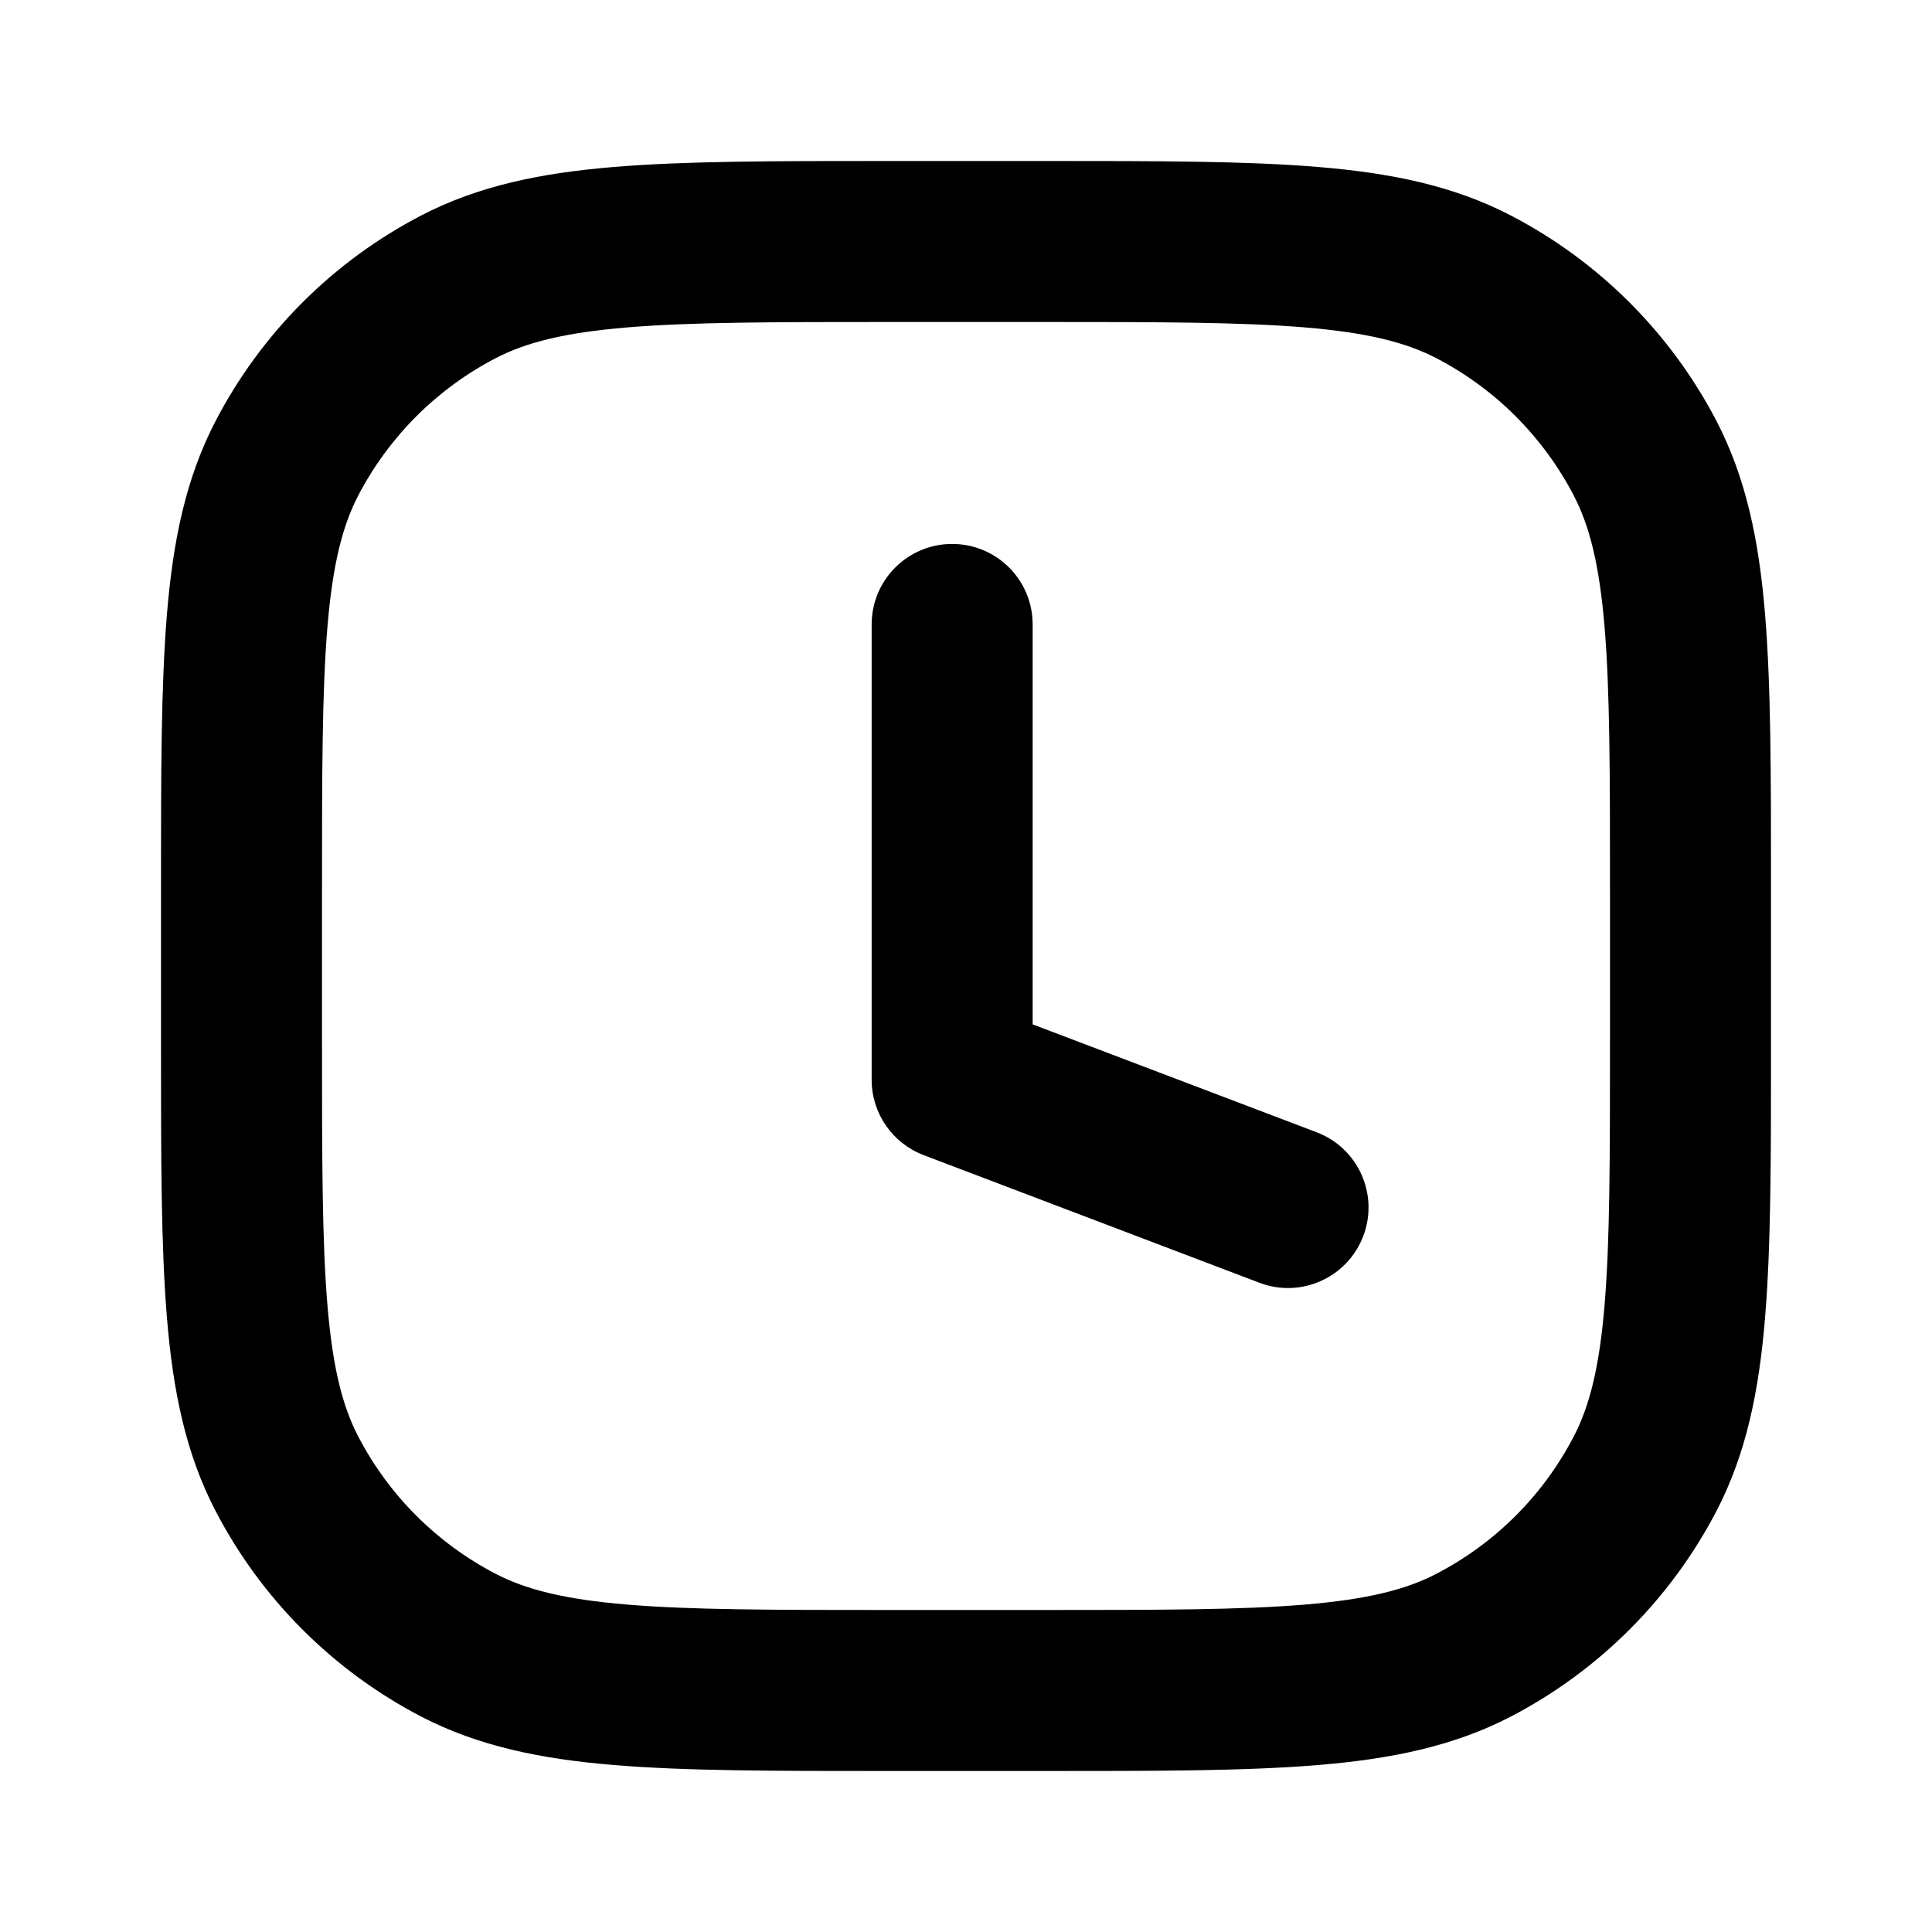
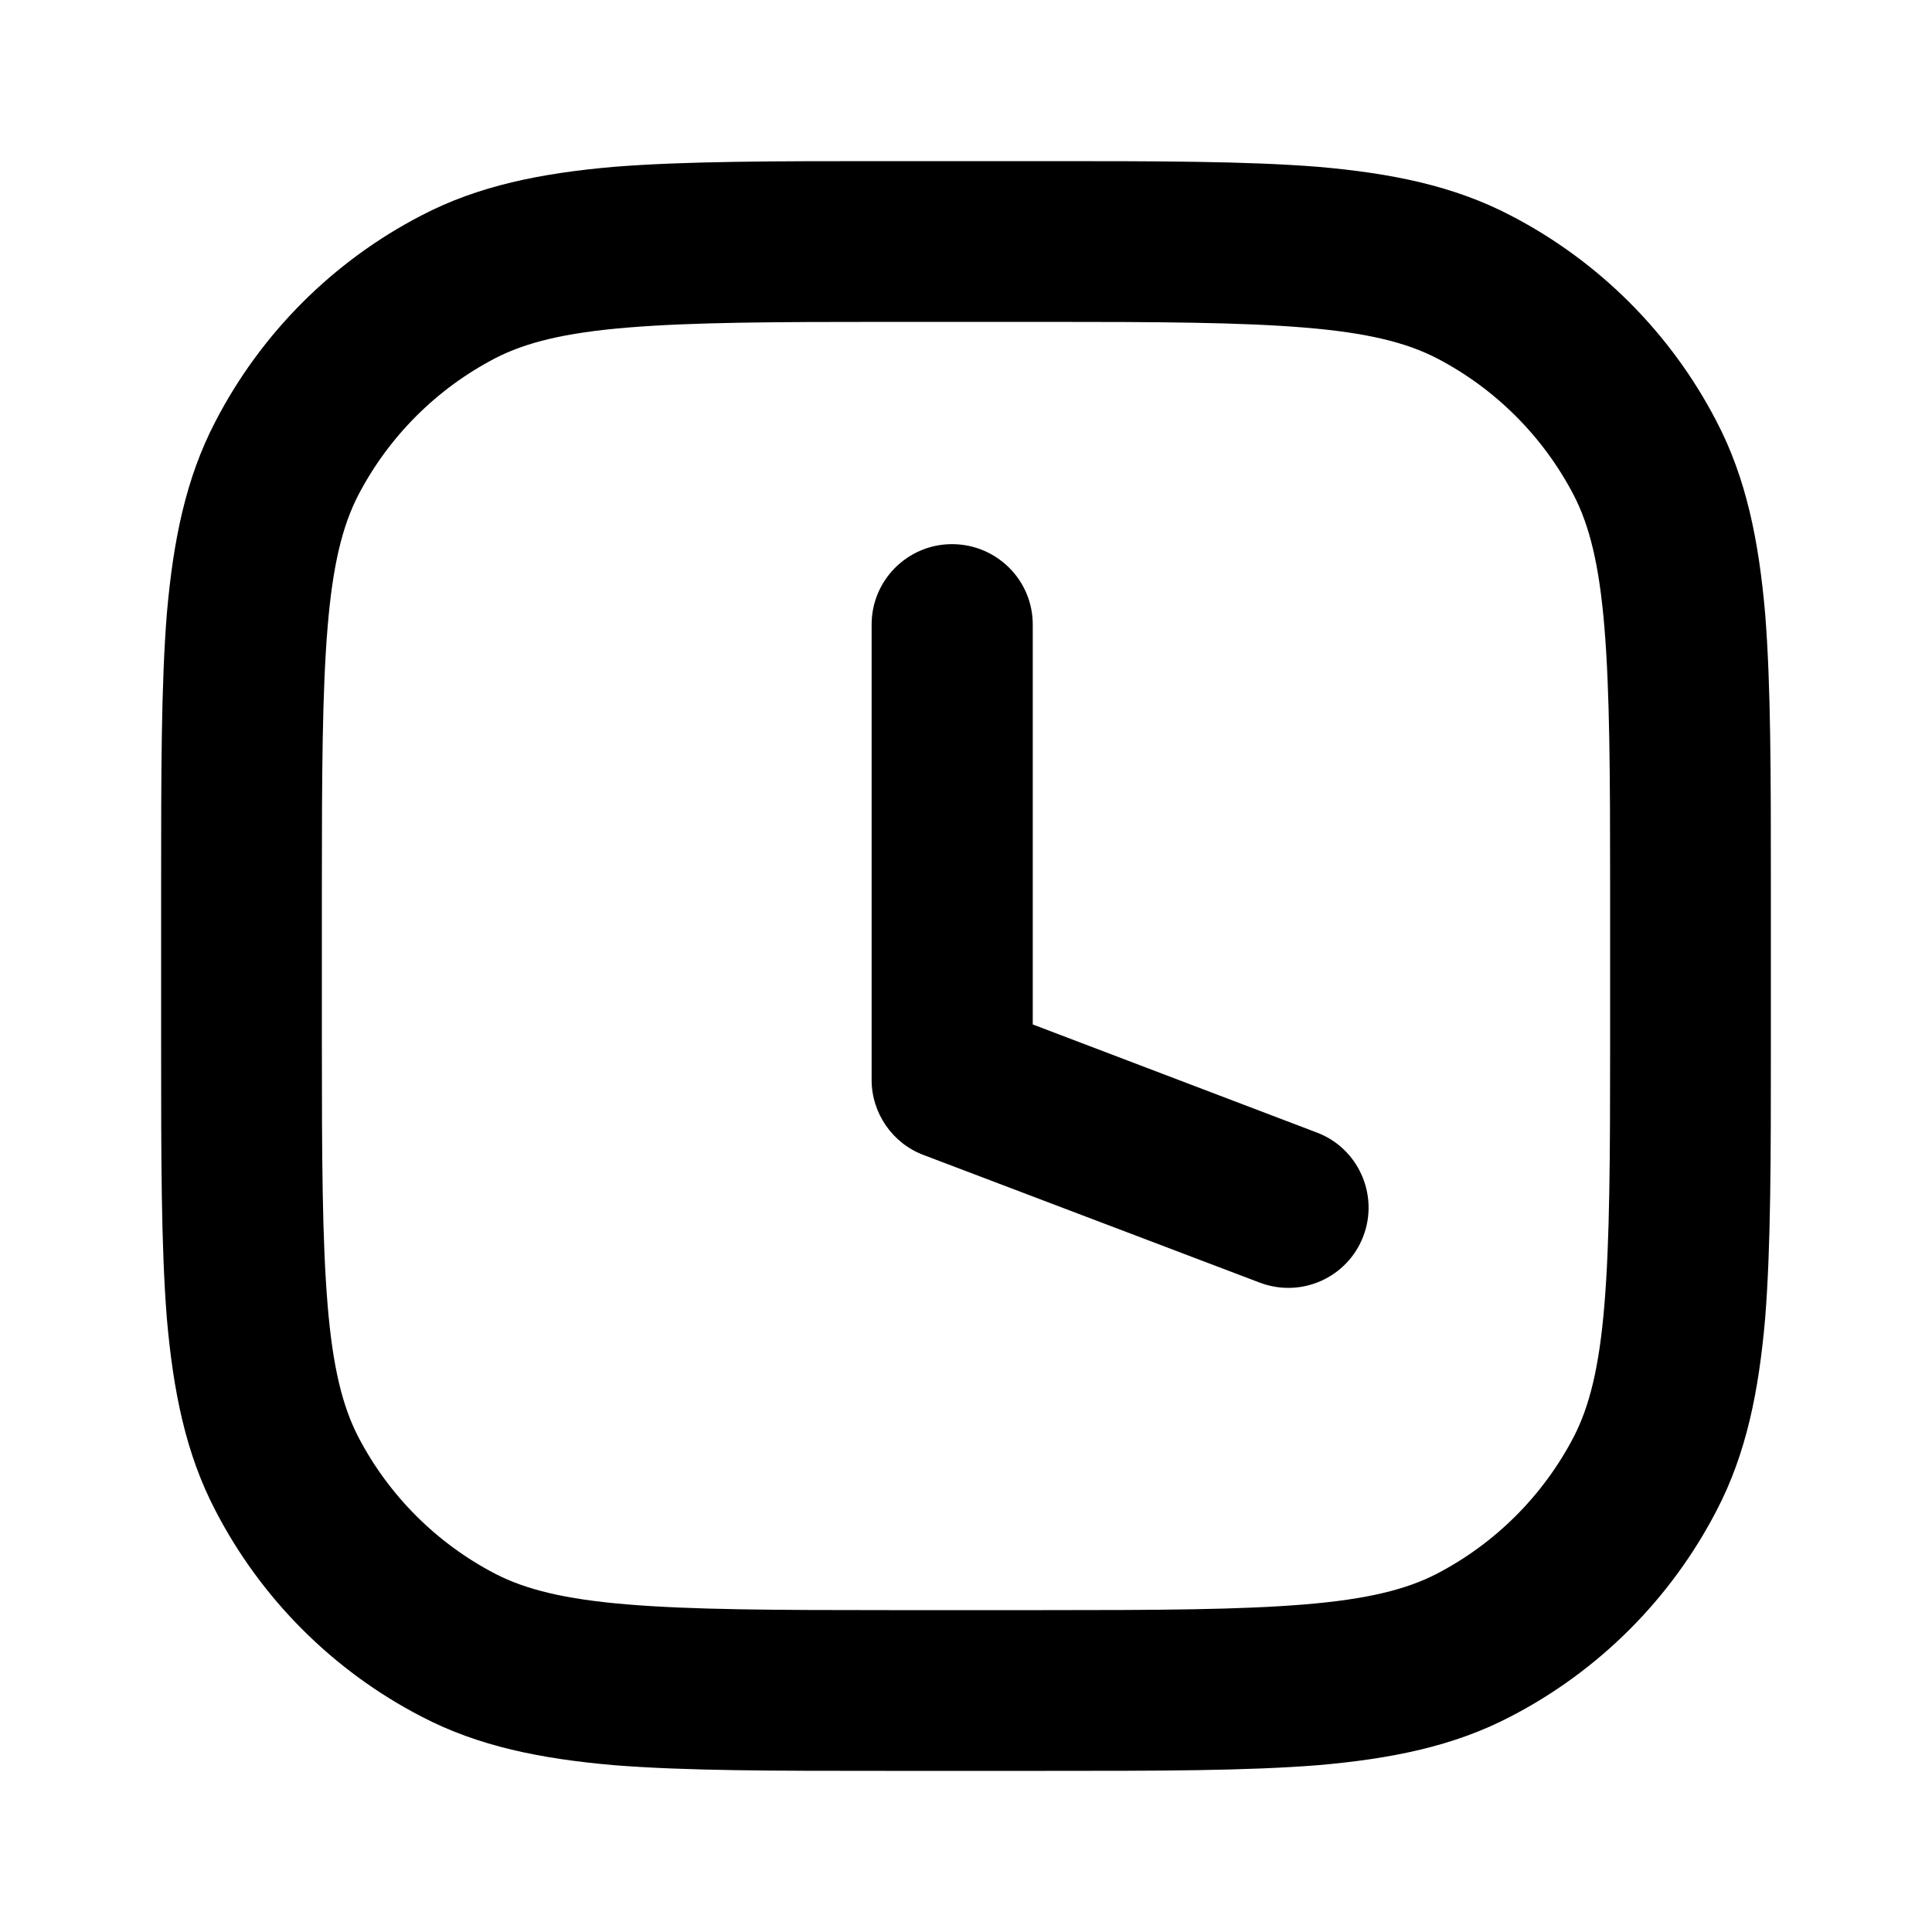
- <svg xmlns="http://www.w3.org/2000/svg" width="800px" height="800px" viewBox="0 0 24 24" fill="none">
-   <g id="SVGRepo_bgCarrier" stroke-width="0" />
-   <g id="SVGRepo_tracerCarrier" stroke-linecap="round" stroke-linejoin="round" />
-   <g id="SVGRepo_iconCarrier">
-     <path fill-rule="evenodd" clip-rule="evenodd" d="M11.005 2H12.995C14.38 2 15.483 2 16.372 2.074C17.282 2.149 18.058 2.308 18.766 2.676C19.862 3.245 20.755 4.138 21.325 5.234C21.692 5.943 21.851 6.718 21.926 7.628C22 8.517 22 9.62 22 11.005V12.995C22 14.38 22 15.483 21.926 16.372C21.851 17.282 21.692 18.058 21.325 18.766C20.755 19.862 19.862 20.755 18.766 21.325C18.058 21.692 17.282 21.851 16.372 21.926C15.483 22 14.38 22 12.995 22H11.005C9.62 22 8.517 22 7.628 21.926C6.718 21.851 5.943 21.692 5.234 21.325C4.138 20.755 3.245 19.862 2.676 18.766C2.308 18.058 2.149 17.282 2.074 16.372C2 15.483 2 14.38 2 12.995V11.005C2 9.619 2 8.517 2.074 7.628C2.149 6.718 2.308 5.943 2.676 5.234C3.245 4.138 4.138 3.245 5.234 2.676C5.943 2.308 6.718 2.149 7.628 2.074C8.517 2 9.619 2 11.005 2ZM7.794 4.067C7.01 4.132 6.531 4.255 6.156 4.45C5.426 4.83 4.83 5.426 4.45 6.156C4.255 6.531 4.132 7.01 4.067 7.794C4.001 8.59 4 9.609 4 11.05V12.95C4 14.39 4.001 15.41 4.067 16.206C4.132 16.991 4.255 17.469 4.45 17.844C4.83 18.575 5.426 19.17 6.156 19.55C6.531 19.745 7.01 19.868 7.794 19.933C8.59 19.999 9.609 20 11.05 20H12.95C14.39 20 15.41 19.999 16.206 19.933C16.991 19.868 17.469 19.745 17.844 19.55C18.575 19.17 19.17 18.575 19.55 17.844C19.745 17.469 19.868 16.991 19.933 16.206C19.999 15.41 20 14.39 20 12.95V11.05C20 9.609 19.999 8.59 19.933 7.794C19.868 7.01 19.745 6.531 19.55 6.156C19.17 5.426 18.575 4.83 17.844 4.45C17.469 4.255 16.991 4.132 16.206 4.067C15.41 4.001 14.39 4 12.95 4H11.05C9.609 4 8.59 4.001 7.794 4.067ZM11.828 6.757C12.381 6.757 12.828 7.205 12.828 7.757V12.725L16.355 14.065C16.872 14.261 17.131 14.839 16.935 15.355C16.738 15.872 16.161 16.131 15.645 15.935L11.473 14.349C11.085 14.201 10.828 13.829 10.828 13.414V7.757C10.828 7.205 11.276 6.757 11.828 6.757Z" fill="#000000" />
+ <svg xmlns="http://www.w3.org/2000/svg" width="20px" height="px" viewBox="0 0 20 20" version="1.1">
+   <g id="surface1">
+     <path style=" stroke:none;fill-rule:evenodd;fill:rgb(0%,0%,0%);fill-opacity:1;" d="M 9.172 1.668 L 10.828 1.668 C 11.984 1.668 12.902 1.668 13.645 1.727 C 14.402 1.793 15.047 1.922 15.637 2.23 C 16.551 2.703 17.297 3.449 17.77 4.363 C 18.078 4.953 18.207 5.598 18.273 6.355 C 18.332 7.098 18.332 8.016 18.332 9.172 L 18.332 10.828 C 18.332 11.984 18.332 12.902 18.273 13.645 C 18.207 14.402 18.078 15.047 17.77 15.637 C 17.297 16.551 16.551 17.297 15.637 17.77 C 15.047 18.078 14.402 18.207 13.645 18.273 C 12.902 18.332 11.984 18.332 10.828 18.332 L 9.172 18.332 C 8.016 18.332 7.098 18.332 6.355 18.273 C 5.598 18.207 4.953 18.078 4.363 17.77 C 3.449 17.297 2.703 16.551 2.23 15.637 C 1.922 15.047 1.793 14.402 1.727 13.645 C 1.668 12.902 1.668 11.984 1.668 10.828 L 1.668 9.172 C 1.668 8.016 1.668 7.098 1.727 6.355 C 1.793 5.598 1.922 4.953 2.23 4.363 C 2.703 3.449 3.449 2.703 4.363 2.23 C 4.953 1.922 5.598 1.793 6.355 1.727 C 7.098 1.668 8.016 1.668 9.172 1.668 Z M 6.496 3.391 C 5.84 3.445 5.441 3.547 5.129 3.707 C 4.52 4.023 4.023 4.52 3.707 5.129 C 3.547 5.441 3.445 5.84 3.391 6.496 C 3.336 7.16 3.332 8.008 3.332 9.207 L 3.332 10.793 C 3.332 11.992 3.336 12.84 3.391 13.504 C 3.445 14.16 3.547 14.559 3.707 14.871 C 4.023 15.48 4.52 15.977 5.129 16.293 C 5.441 16.453 5.84 16.555 6.496 16.609 C 7.16 16.664 8.008 16.668 9.207 16.668 L 10.793 16.668 C 11.992 16.668 12.84 16.664 13.504 16.609 C 14.16 16.555 14.559 16.453 14.871 16.293 C 15.48 15.977 15.977 15.48 16.293 14.871 C 16.453 14.559 16.555 14.16 16.609 13.504 C 16.664 12.84 16.668 11.992 16.668 10.793 L 16.668 9.207 C 16.668 8.008 16.664 7.16 16.609 6.496 C 16.555 5.84 16.453 5.441 16.293 5.129 C 15.977 4.52 15.48 4.023 14.871 3.707 C 14.559 3.547 14.16 3.445 13.504 3.391 C 12.84 3.336 11.992 3.332 10.793 3.332 L 9.207 3.332 C 8.008 3.332 7.16 3.336 6.496 3.391 Z M 9.855 5.633 C 10.316 5.633 10.691 6.004 10.691 6.465 L 10.691 10.605 L 13.629 11.723 C 14.059 11.883 14.277 12.367 14.113 12.797 C 13.949 13.227 13.469 13.441 13.039 13.277 L 9.562 11.957 C 9.238 11.836 9.023 11.523 9.023 11.18 L 9.023 6.465 C 9.023 6.004 9.398 5.633 9.855 5.633 Z M 9.855 5.633 " />
  </g>
</svg>
